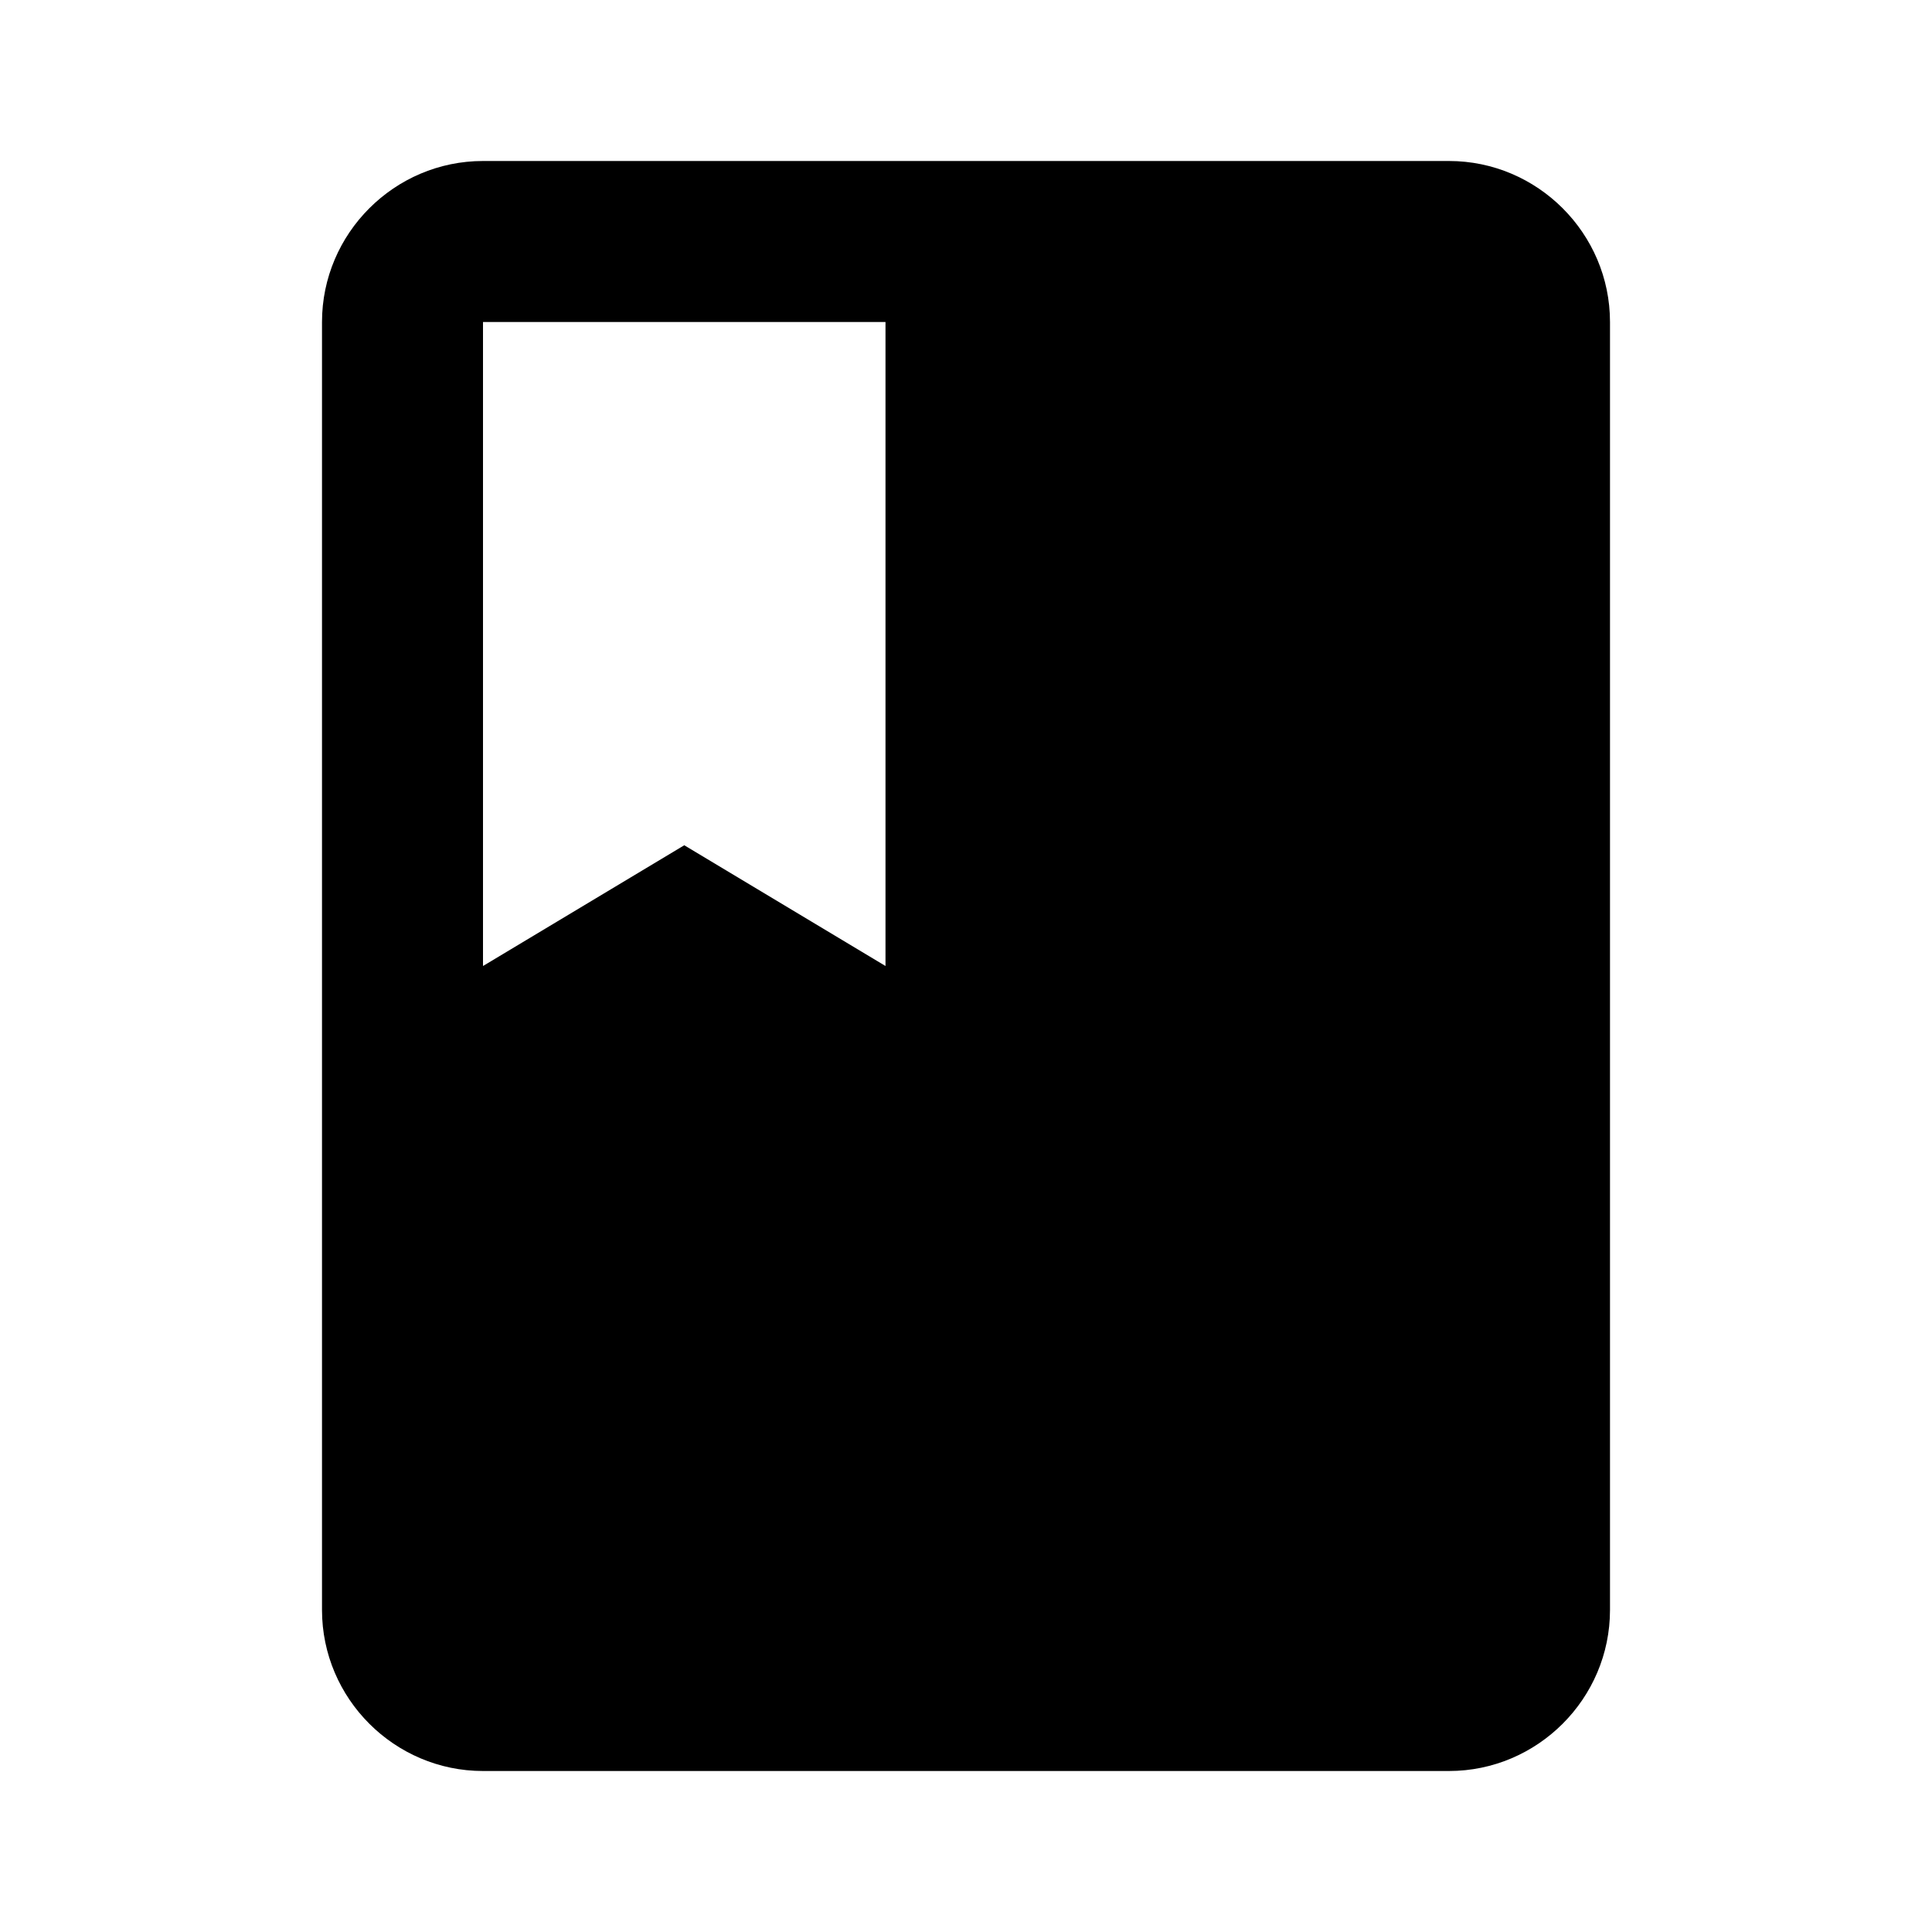
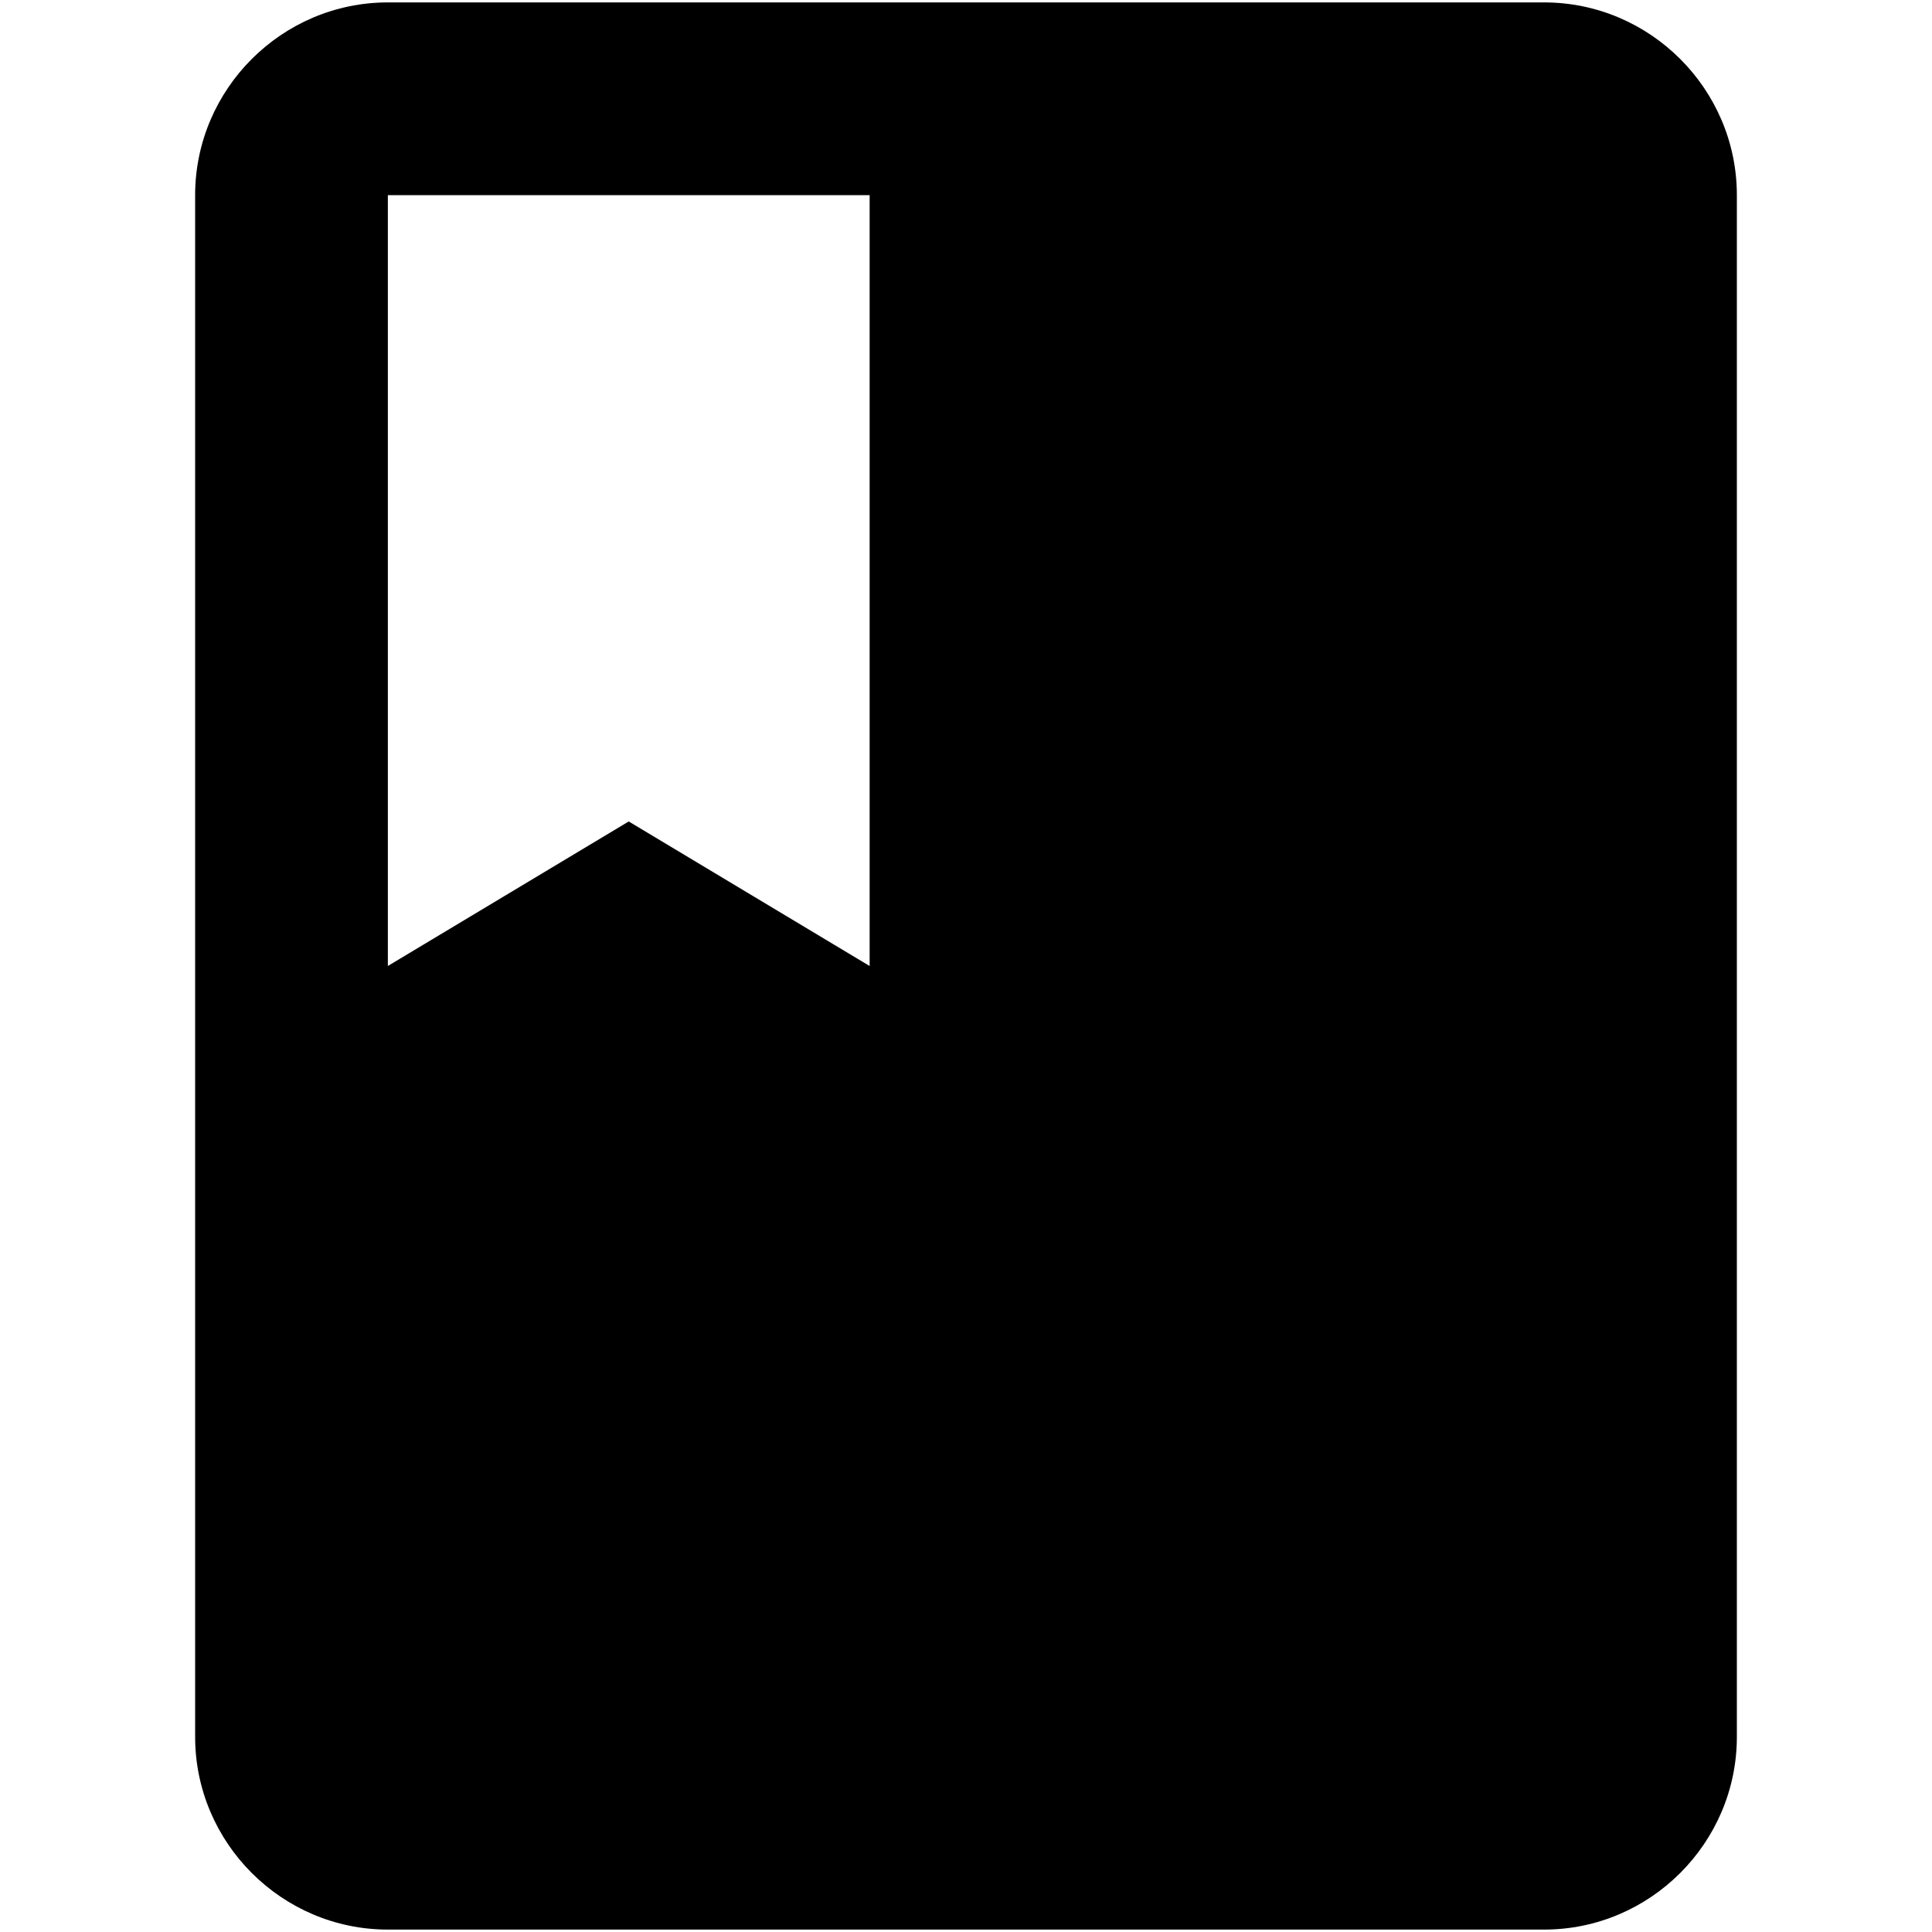
- <svg xmlns="http://www.w3.org/2000/svg" width="1000pt" height="1000pt" viewBox="0 0 1000 1000" version="1.1">
-   <g id="surface1">
-     <path style=" stroke:none;fill-rule:nonzero;fill:rgb(0%,0%,0%);fill-opacity:1;" d="M 750 83.332 L 250 83.332 C 204.168 83.332 166.668 120.832 166.668 166.668 L 166.668 833.332 C 166.668 879.168 204.168 916.668 250 916.668 L 750 916.668 C 795.832 916.668 833.332 879.168 833.332 833.332 L 833.332 166.668 C 833.332 120.832 795.832 83.332 750 83.332 Z M 250 166.668 L 458.332 166.668 L 458.332 500 L 354.168 437.5 L 250 500 Z M 250 166.668 " />
+ <svg xmlns="http://www.w3.org/2000/svg" width="1000pt" height="1000pt" viewBox="0 0 1000 1000" version="1.1" id="svg737">
+   <defs id="defs741" />
+   <g id="surface1" transform="matrix(1.196996,0,0,1.196996,-98.49811,-98.49812)">
+     <path style="fill:#000000;fill-opacity:1;fill-rule:nonzero;stroke:none" d="M 750,83.332 H 250 c -45.832,0 -83.332,37.5 -83.332,83.336 v 666.664 c 0,45.836 37.5,83.336 83.332,83.336 h 500 c 45.832,0 83.332,-37.5 83.332,-83.336 V 166.668 c 0,-45.836 -37.5,-83.336 -83.332,-83.336 z M 250,166.668 H 458.332 V 500 L 354.168,437.5 250,500 Z m 0,0" id="path734" />
  </g>
</svg>
